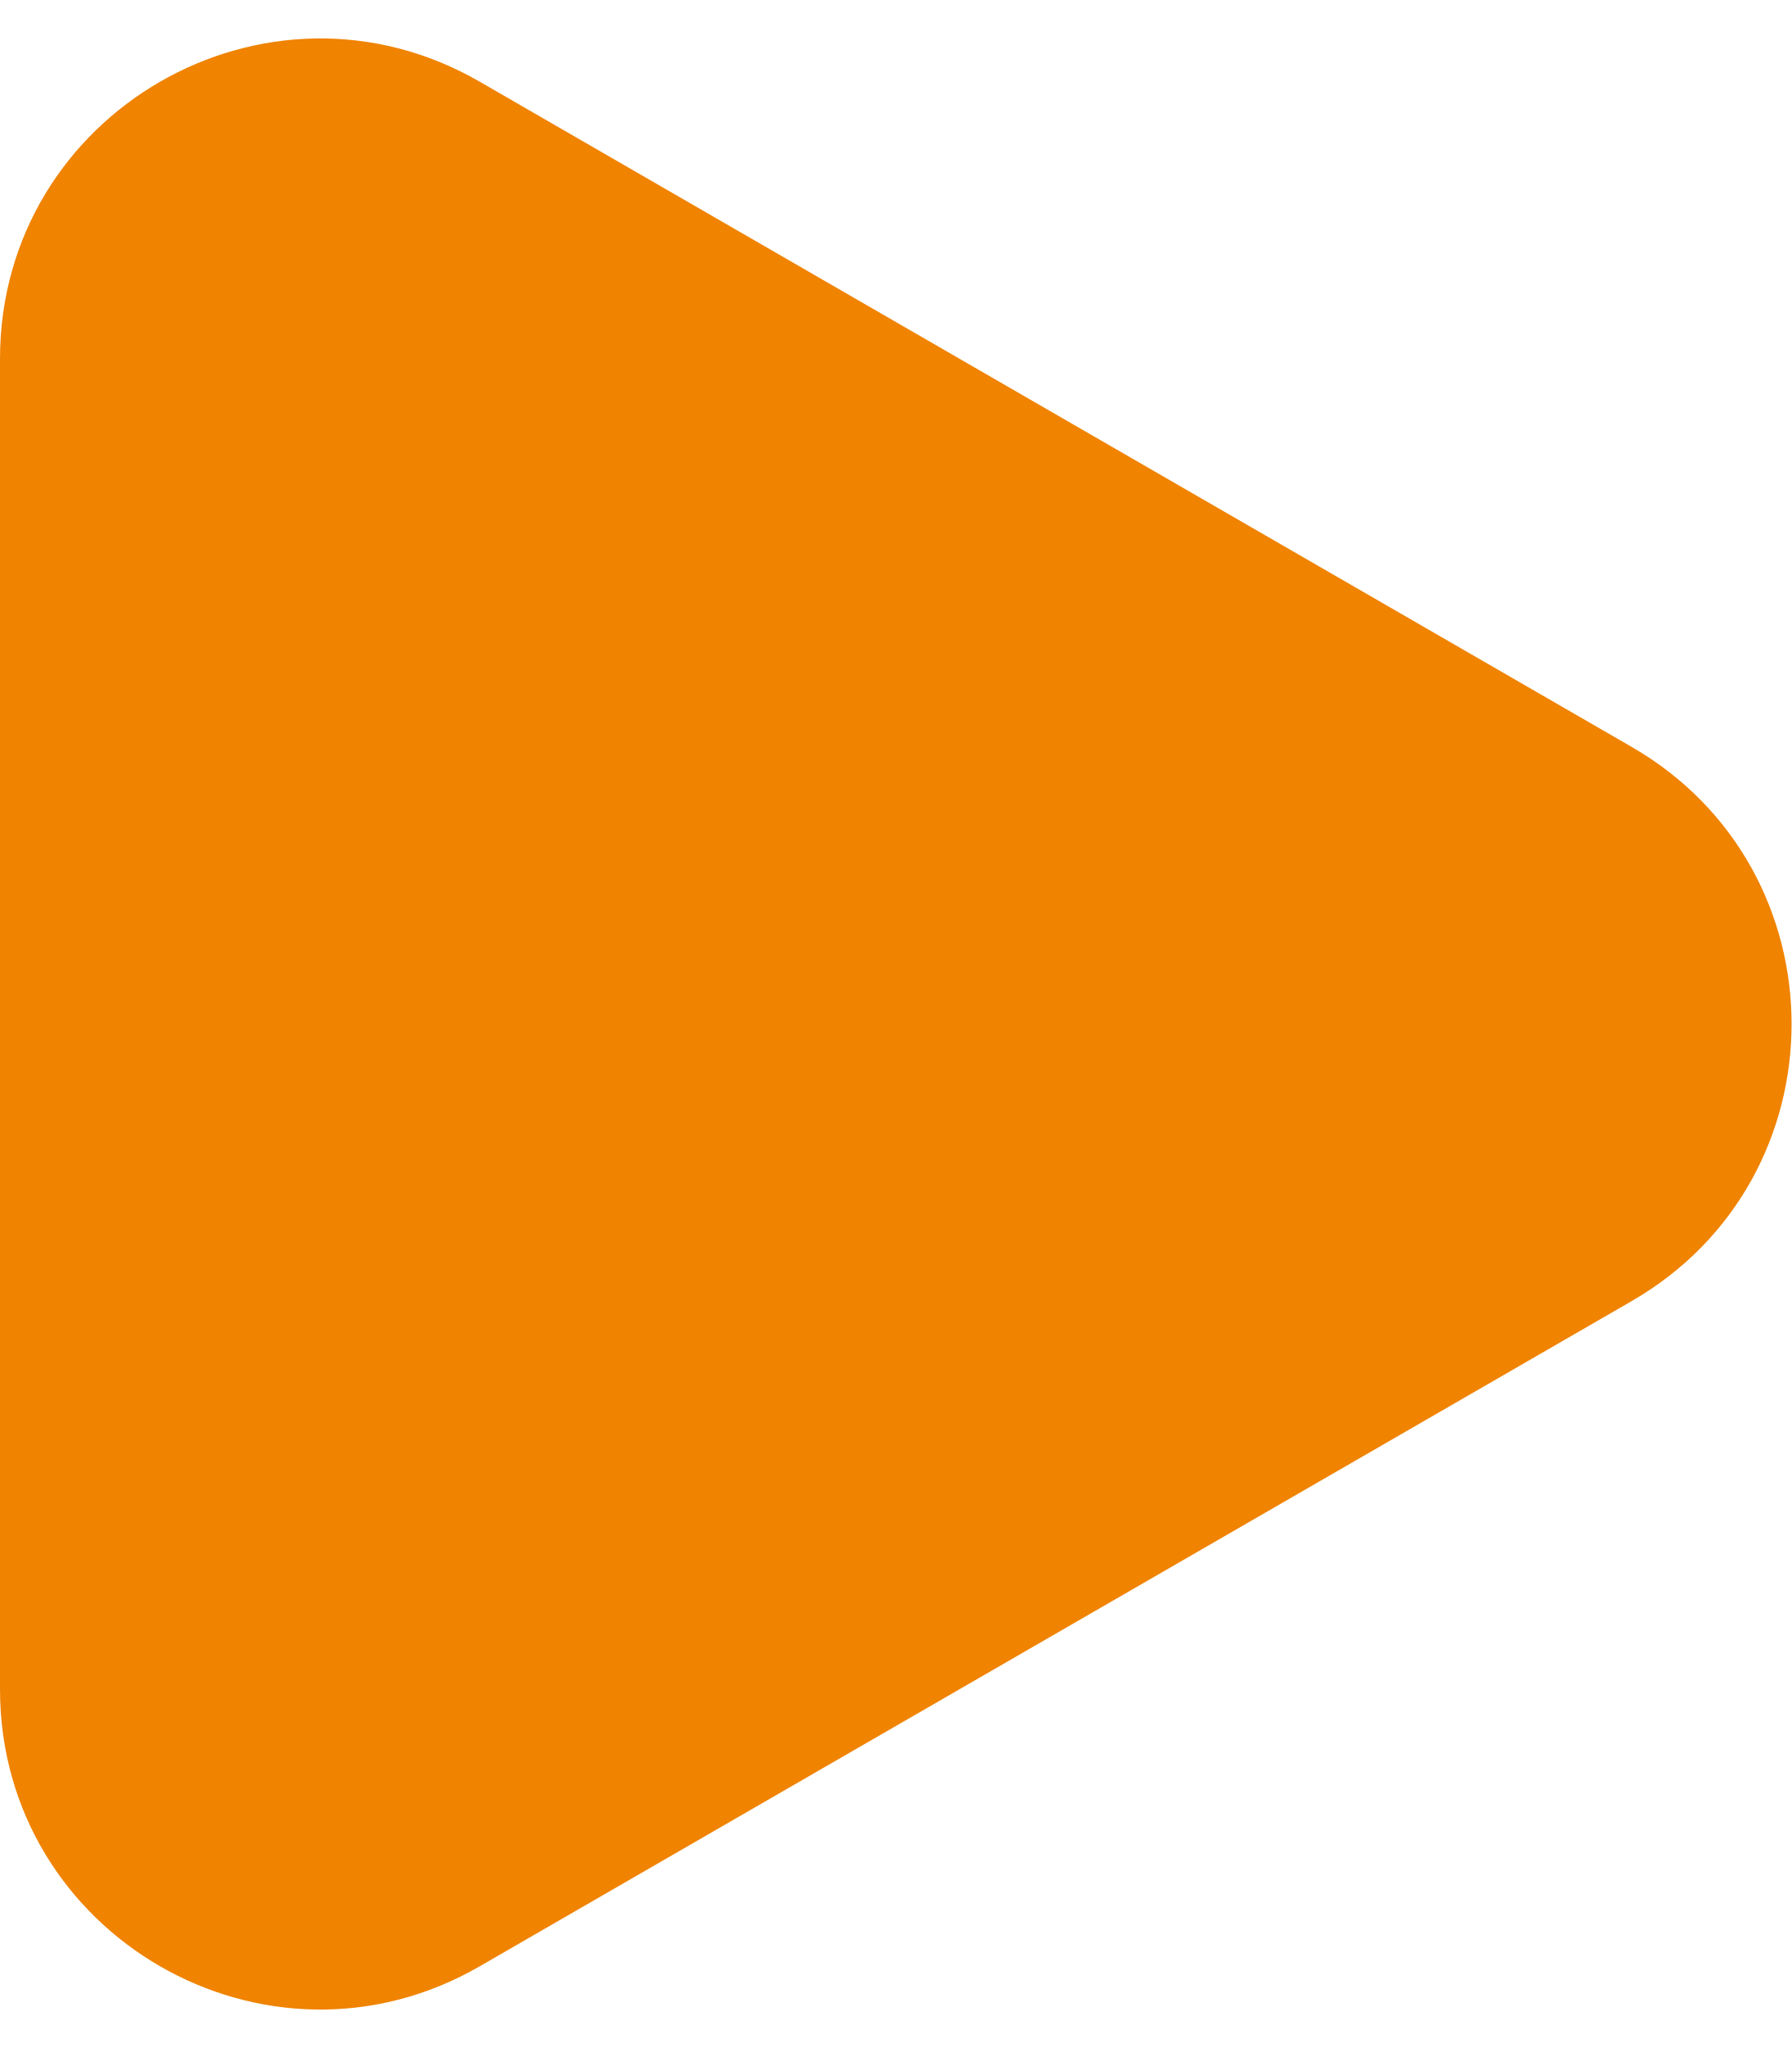
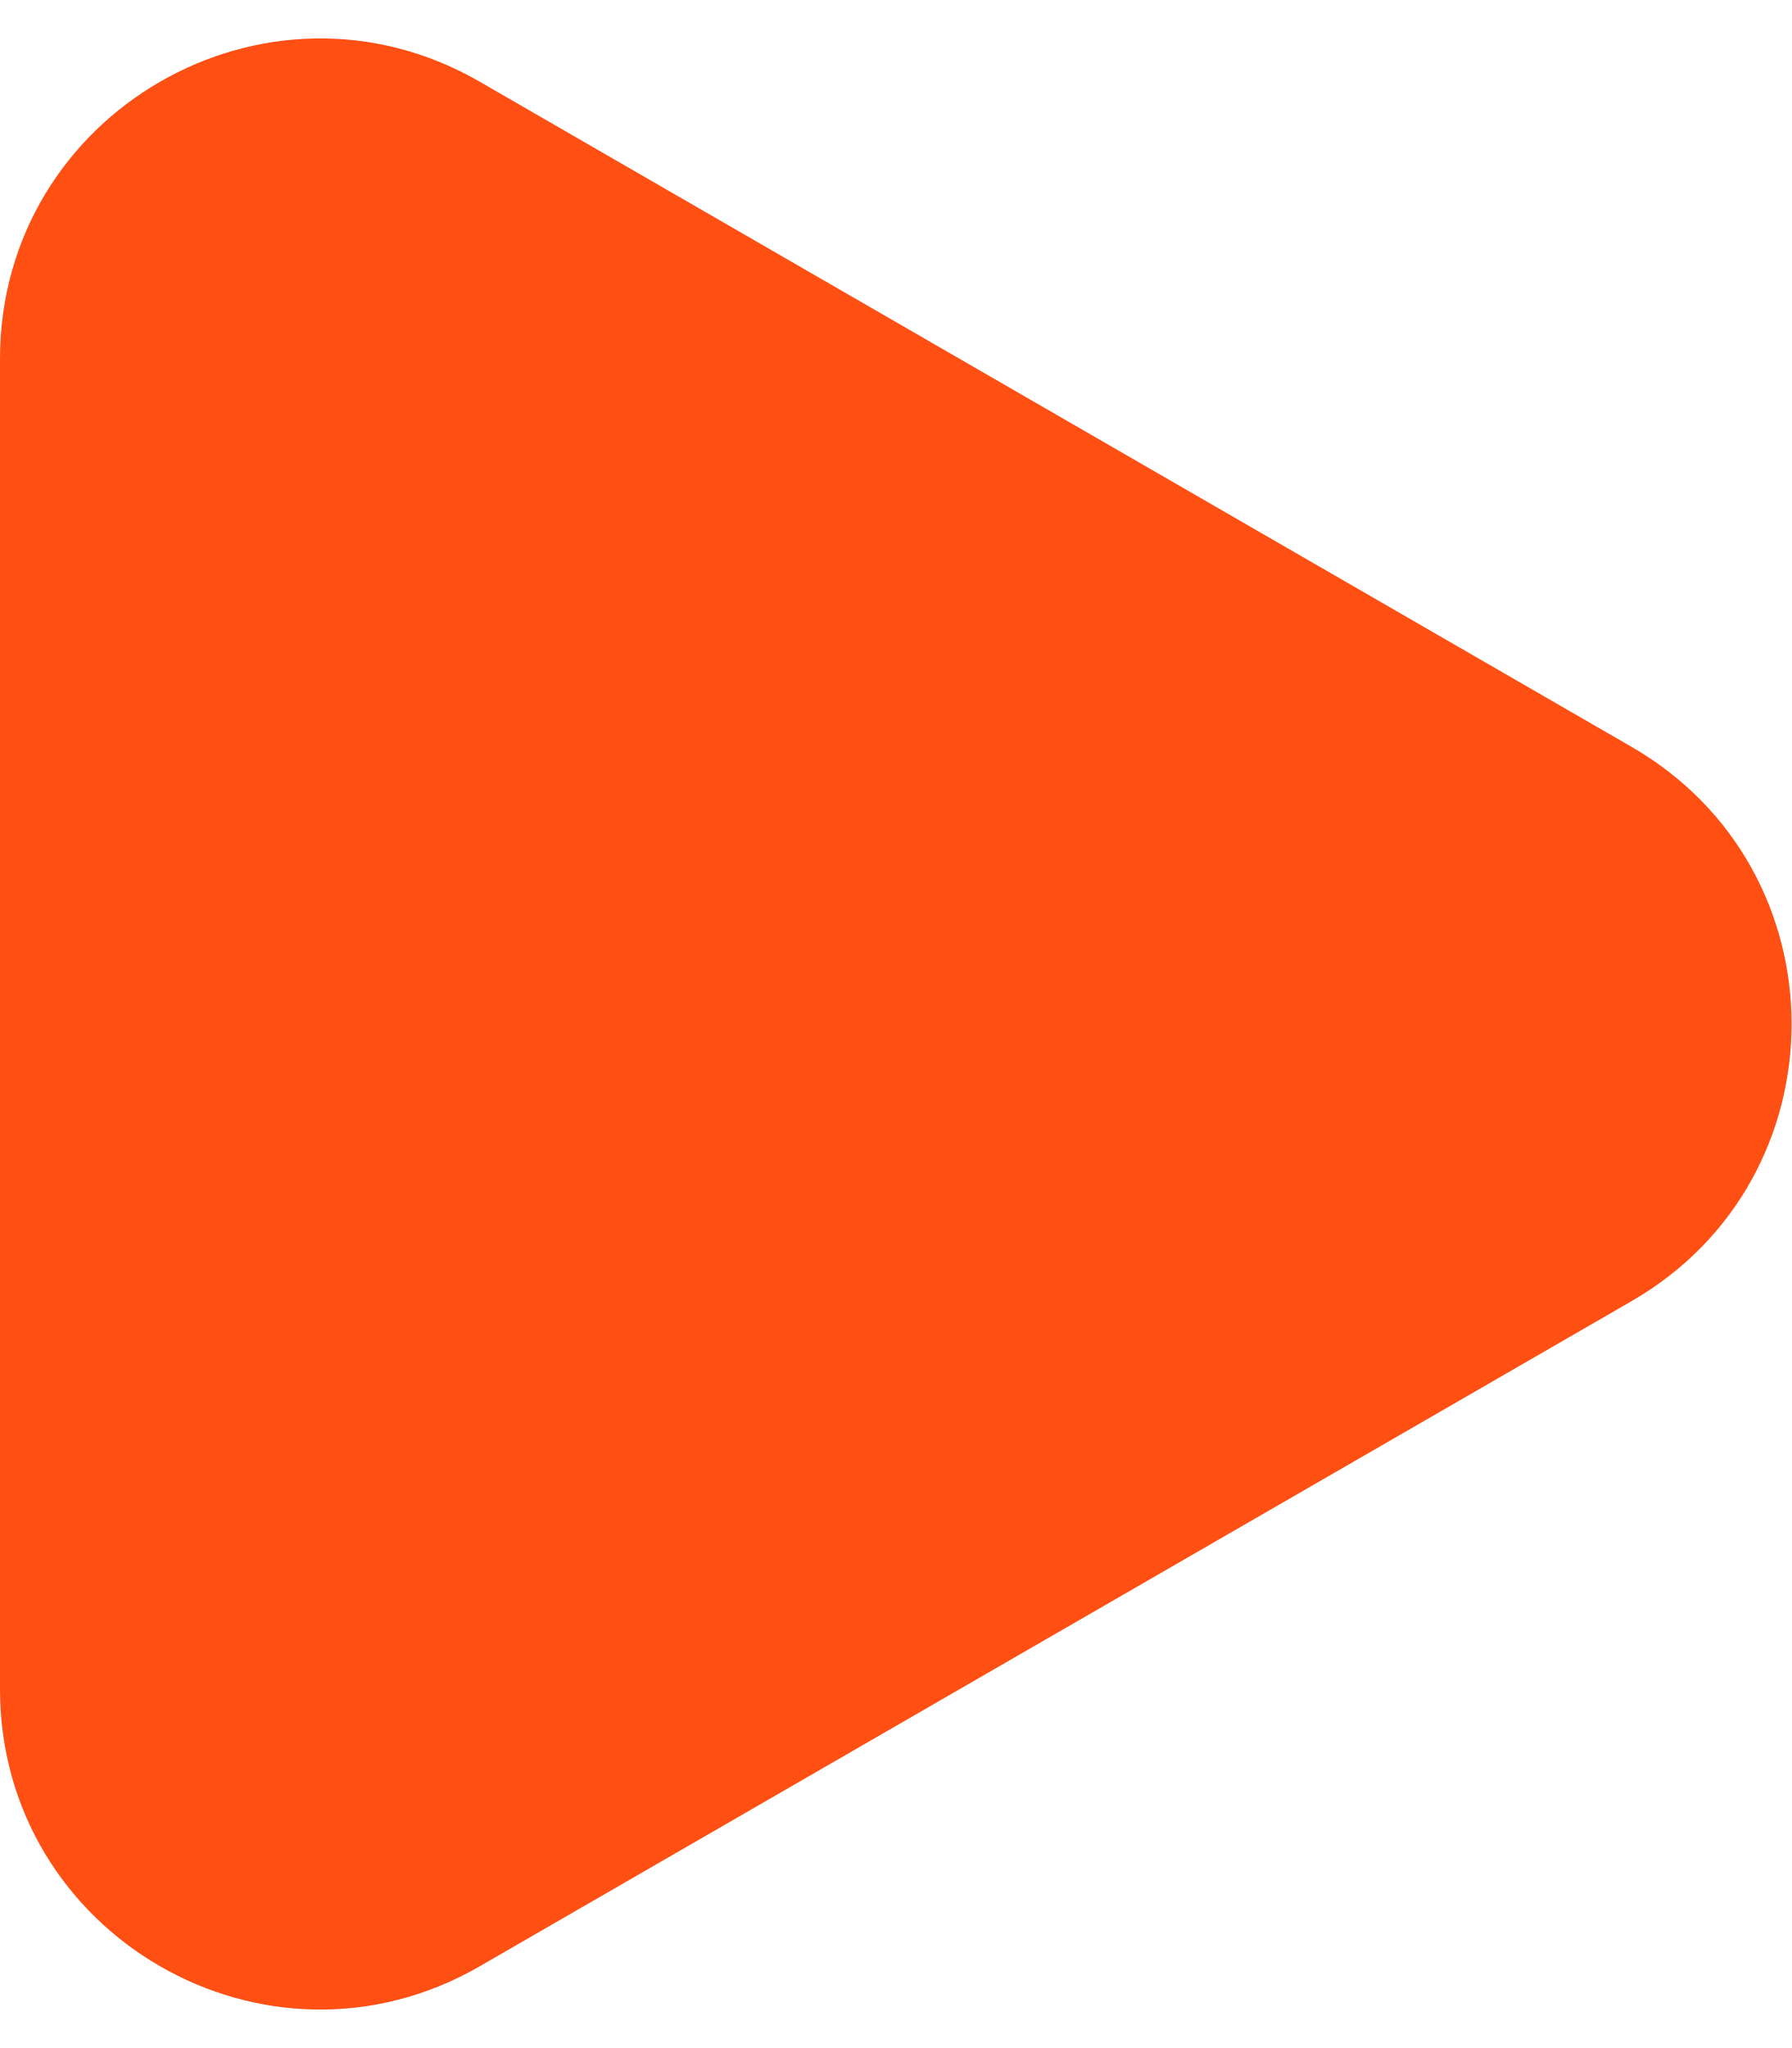
<svg xmlns="http://www.w3.org/2000/svg" width="28" height="32" viewBox="0 0 28 32" fill="none">
-   <path d="M25.5 11.67C28.833 13.594 28.833 18.406 25.5 20.33L7.5 30.722C4.167 32.647 -1.58416e-06 30.241 -1.41591e-06 26.392L-5.07389e-07 5.608C-3.39143e-07 1.759 4.167 -0.647 7.5 1.278L25.5 11.67Z" fill="#F08300" />
+   <path d="M25.5 11.67C28.833 13.594 28.833 18.406 25.5 20.33L7.5 30.722C4.167 32.647 -1.58416e-06 30.241 -1.41591e-06 26.392L-5.07389e-07 5.608C-3.39143e-07 1.759 4.167 -0.647 7.5 1.278L25.5 11.67Z" fill="#FF4F12" />
</svg>
